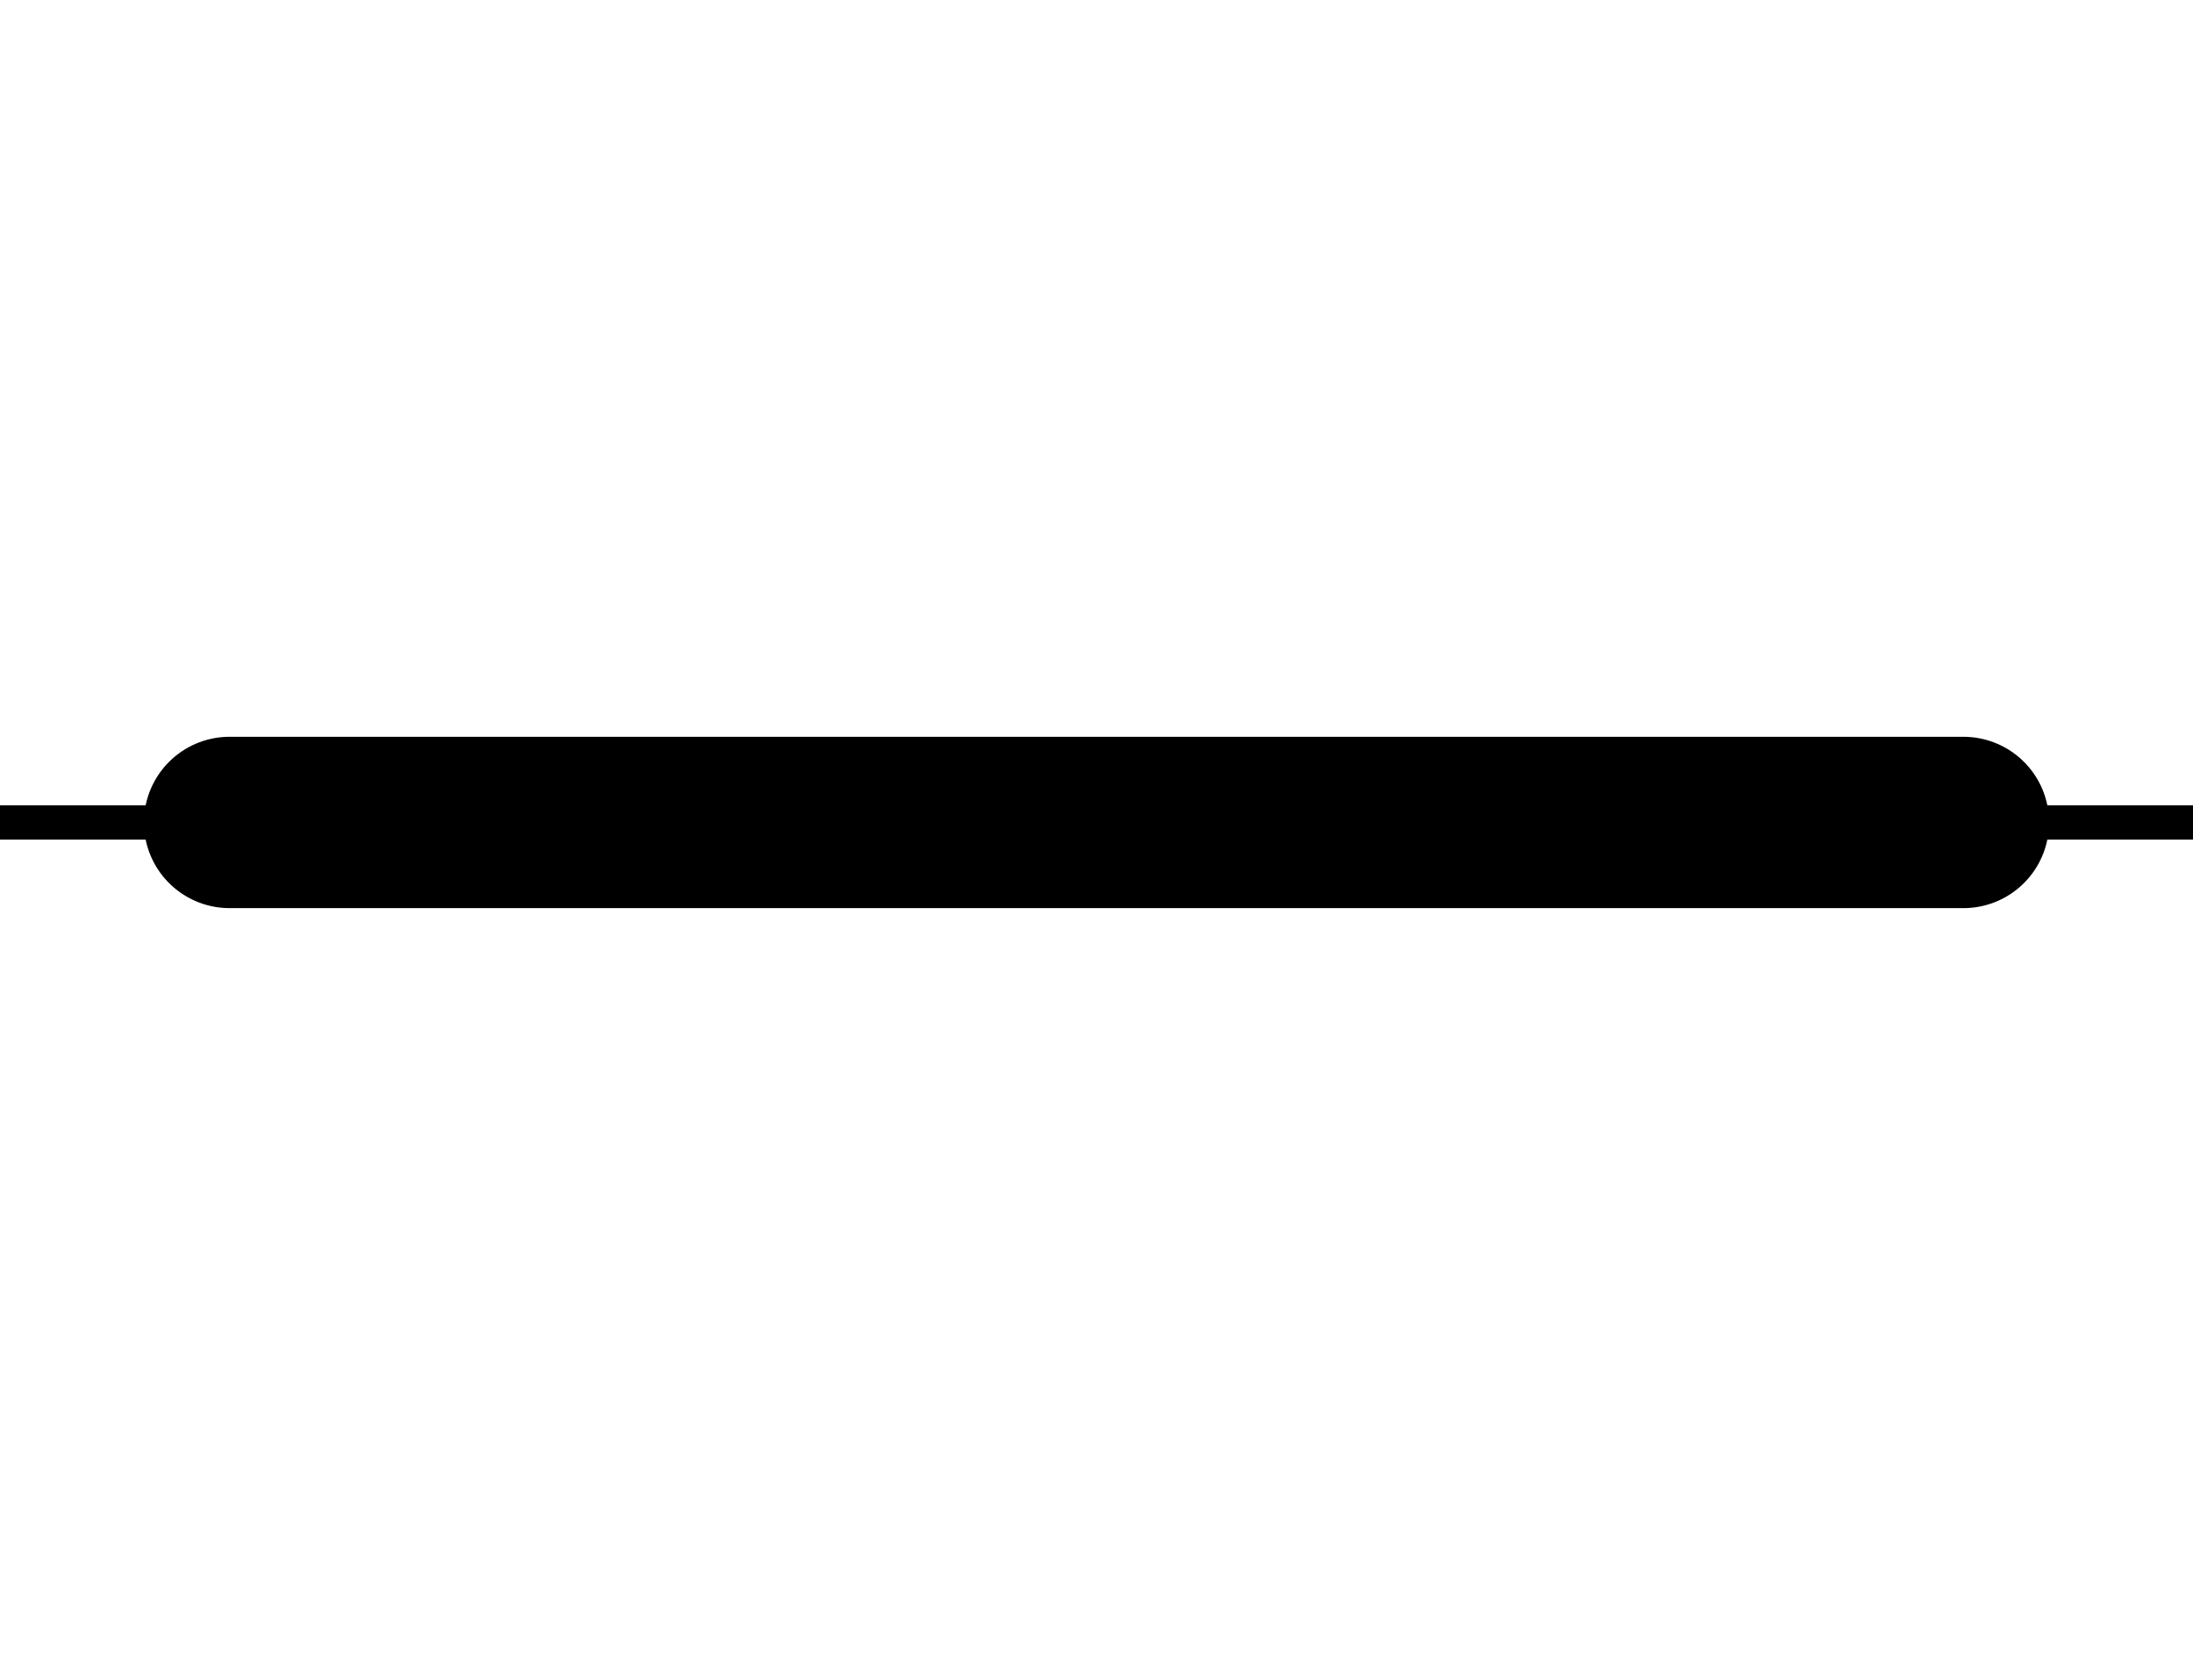
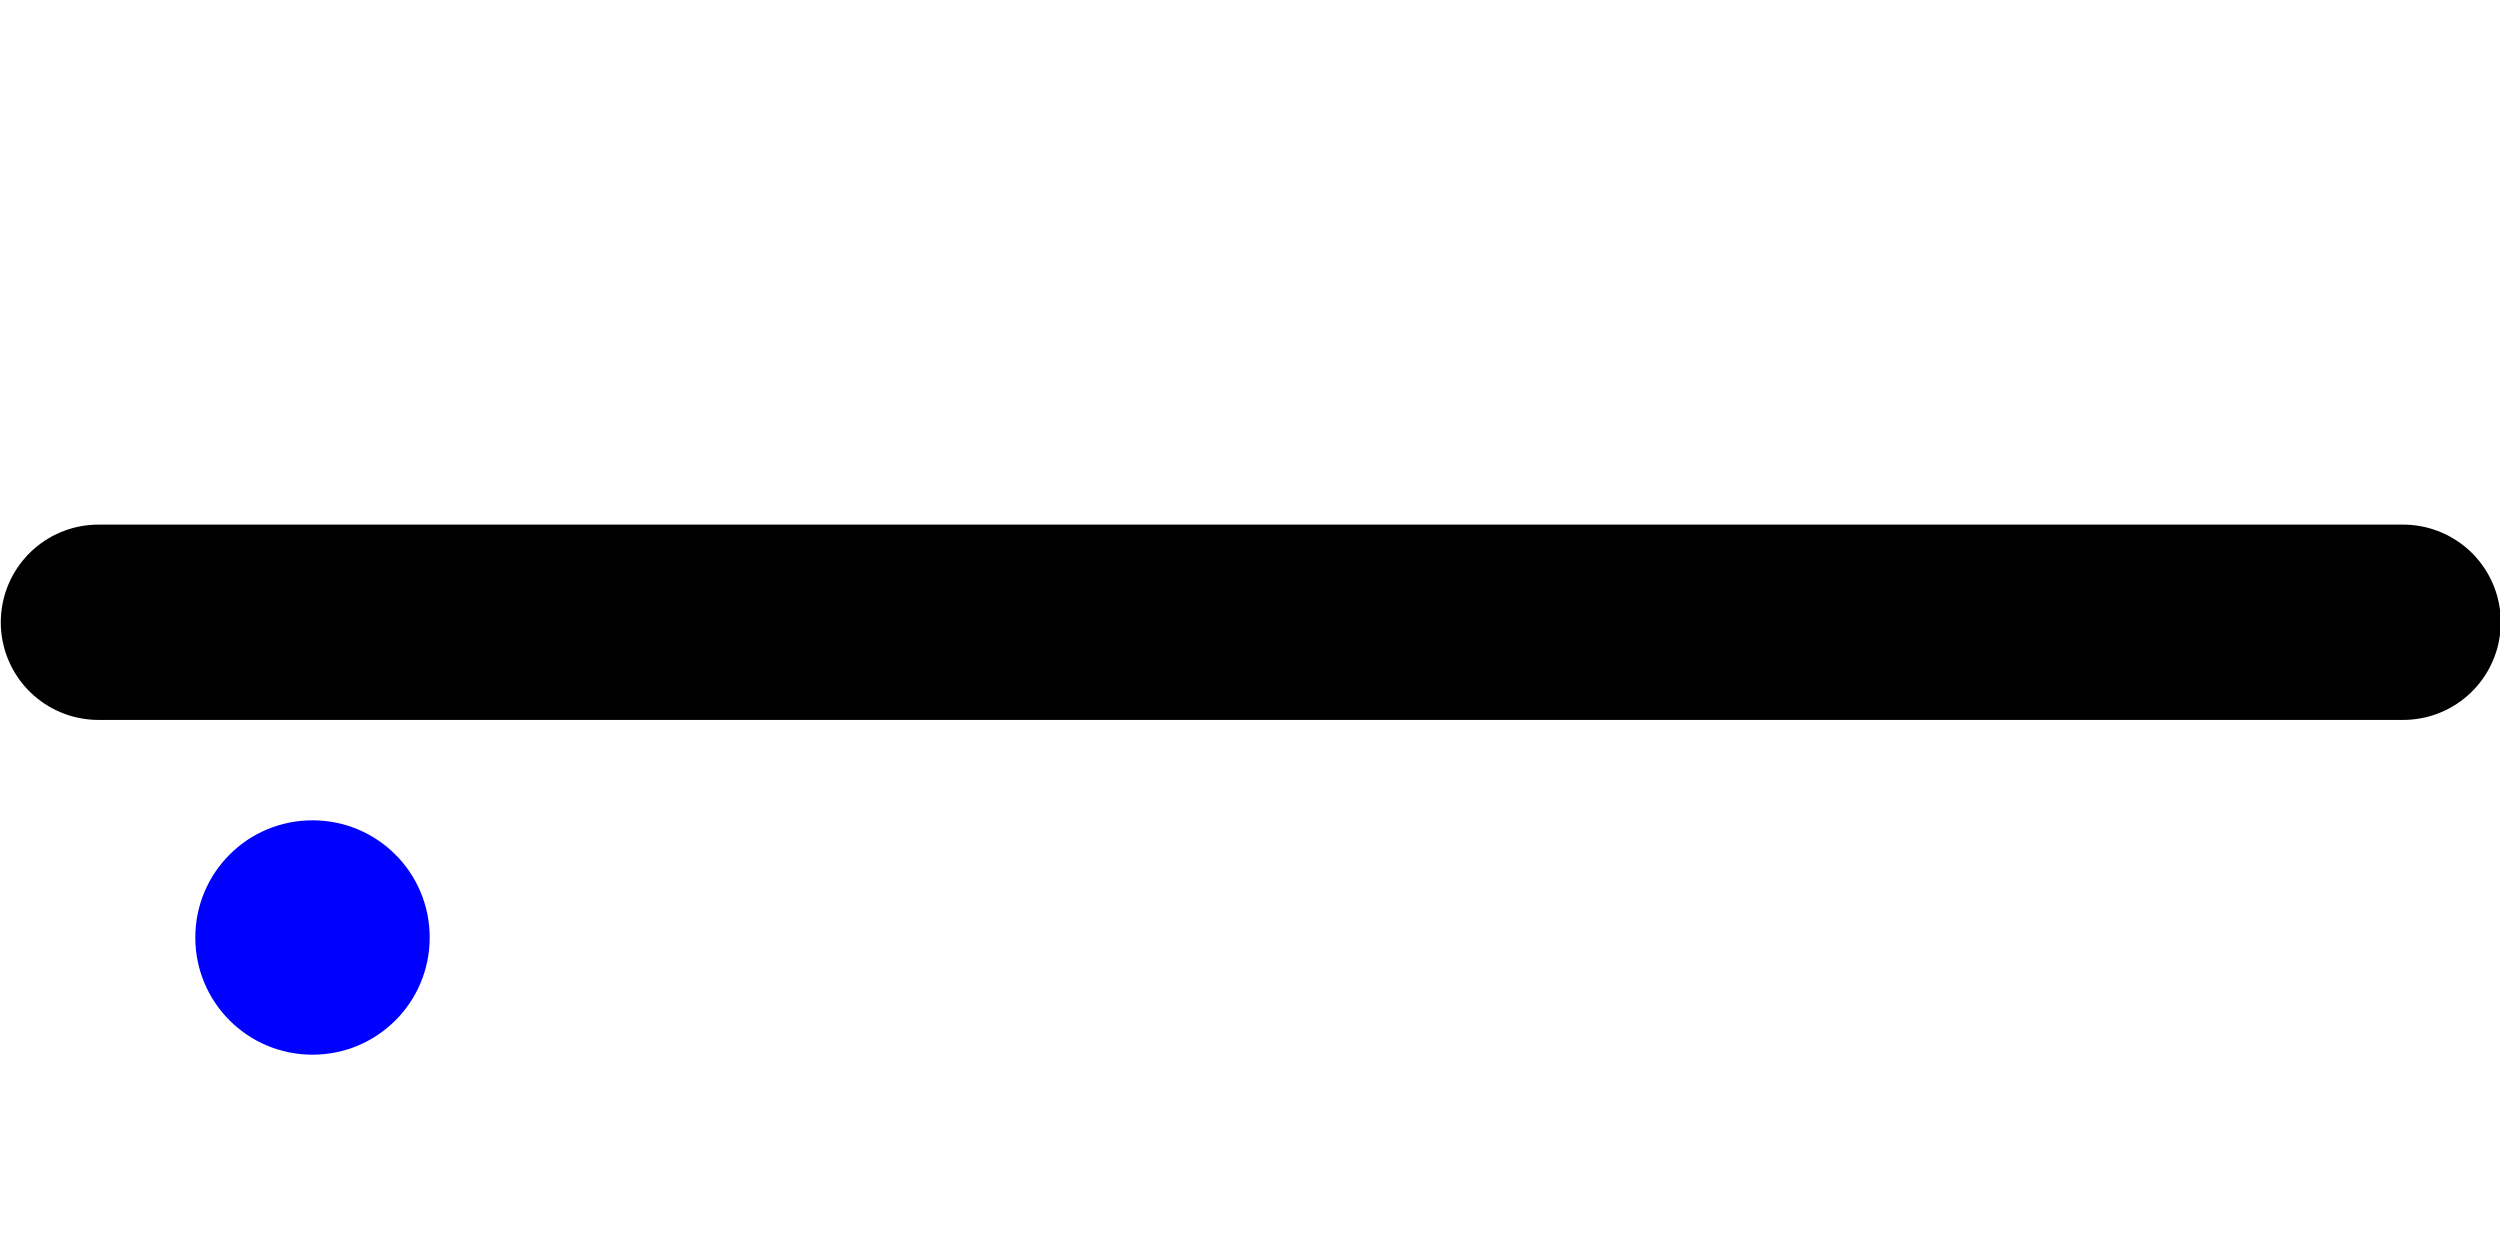
- <svg xmlns="http://www.w3.org/2000/svg" version="1.1" id="svg256" x="0px" y="0px" viewBox="0 0 64 49" xml:space="preserve" height="49" width="64">
-   <defs id="defs19" />
-   <style type="text/css" id="style2">
- 	.st0{fill:none;stroke:#000000;stroke-miterlimit:10;}
- 	.st1{fill:none;stroke:#000000;stroke-width:5;stroke-linecap:round;stroke-miterlimit:10;}
- </style>
-   <line id="line84" class="st0" x1="57.3" y1="24" x2="64" y2="24" />
-   <line id="line84_1_" class="st0" x1="0" y1="24" x2="6.7" y2="24" />
-   <line class="st1" x1="6.7" y1="24" x2="57.3" y2="24" id="line12" />
+ <svg xmlns="http://www.w3.org/2000/svg" id="svg256" width="64" height="32" viewBox="0 0 64 32">
+   <line x1="61.52" y1="15.93" x2="2.52" y2="15.93" style="fill: none; stroke: #000; stroke-linecap: round; stroke-miterlimit: 10; stroke-width: 5px;" />
+   <path id="path304" d="M8,21c-1.66,0-3,1.34-3,3s1.34,3,3,3c1.66,0,3-1.34,3-3,0-1.66-1.34-3-3-3" style="fill: blue;" />
</svg>
